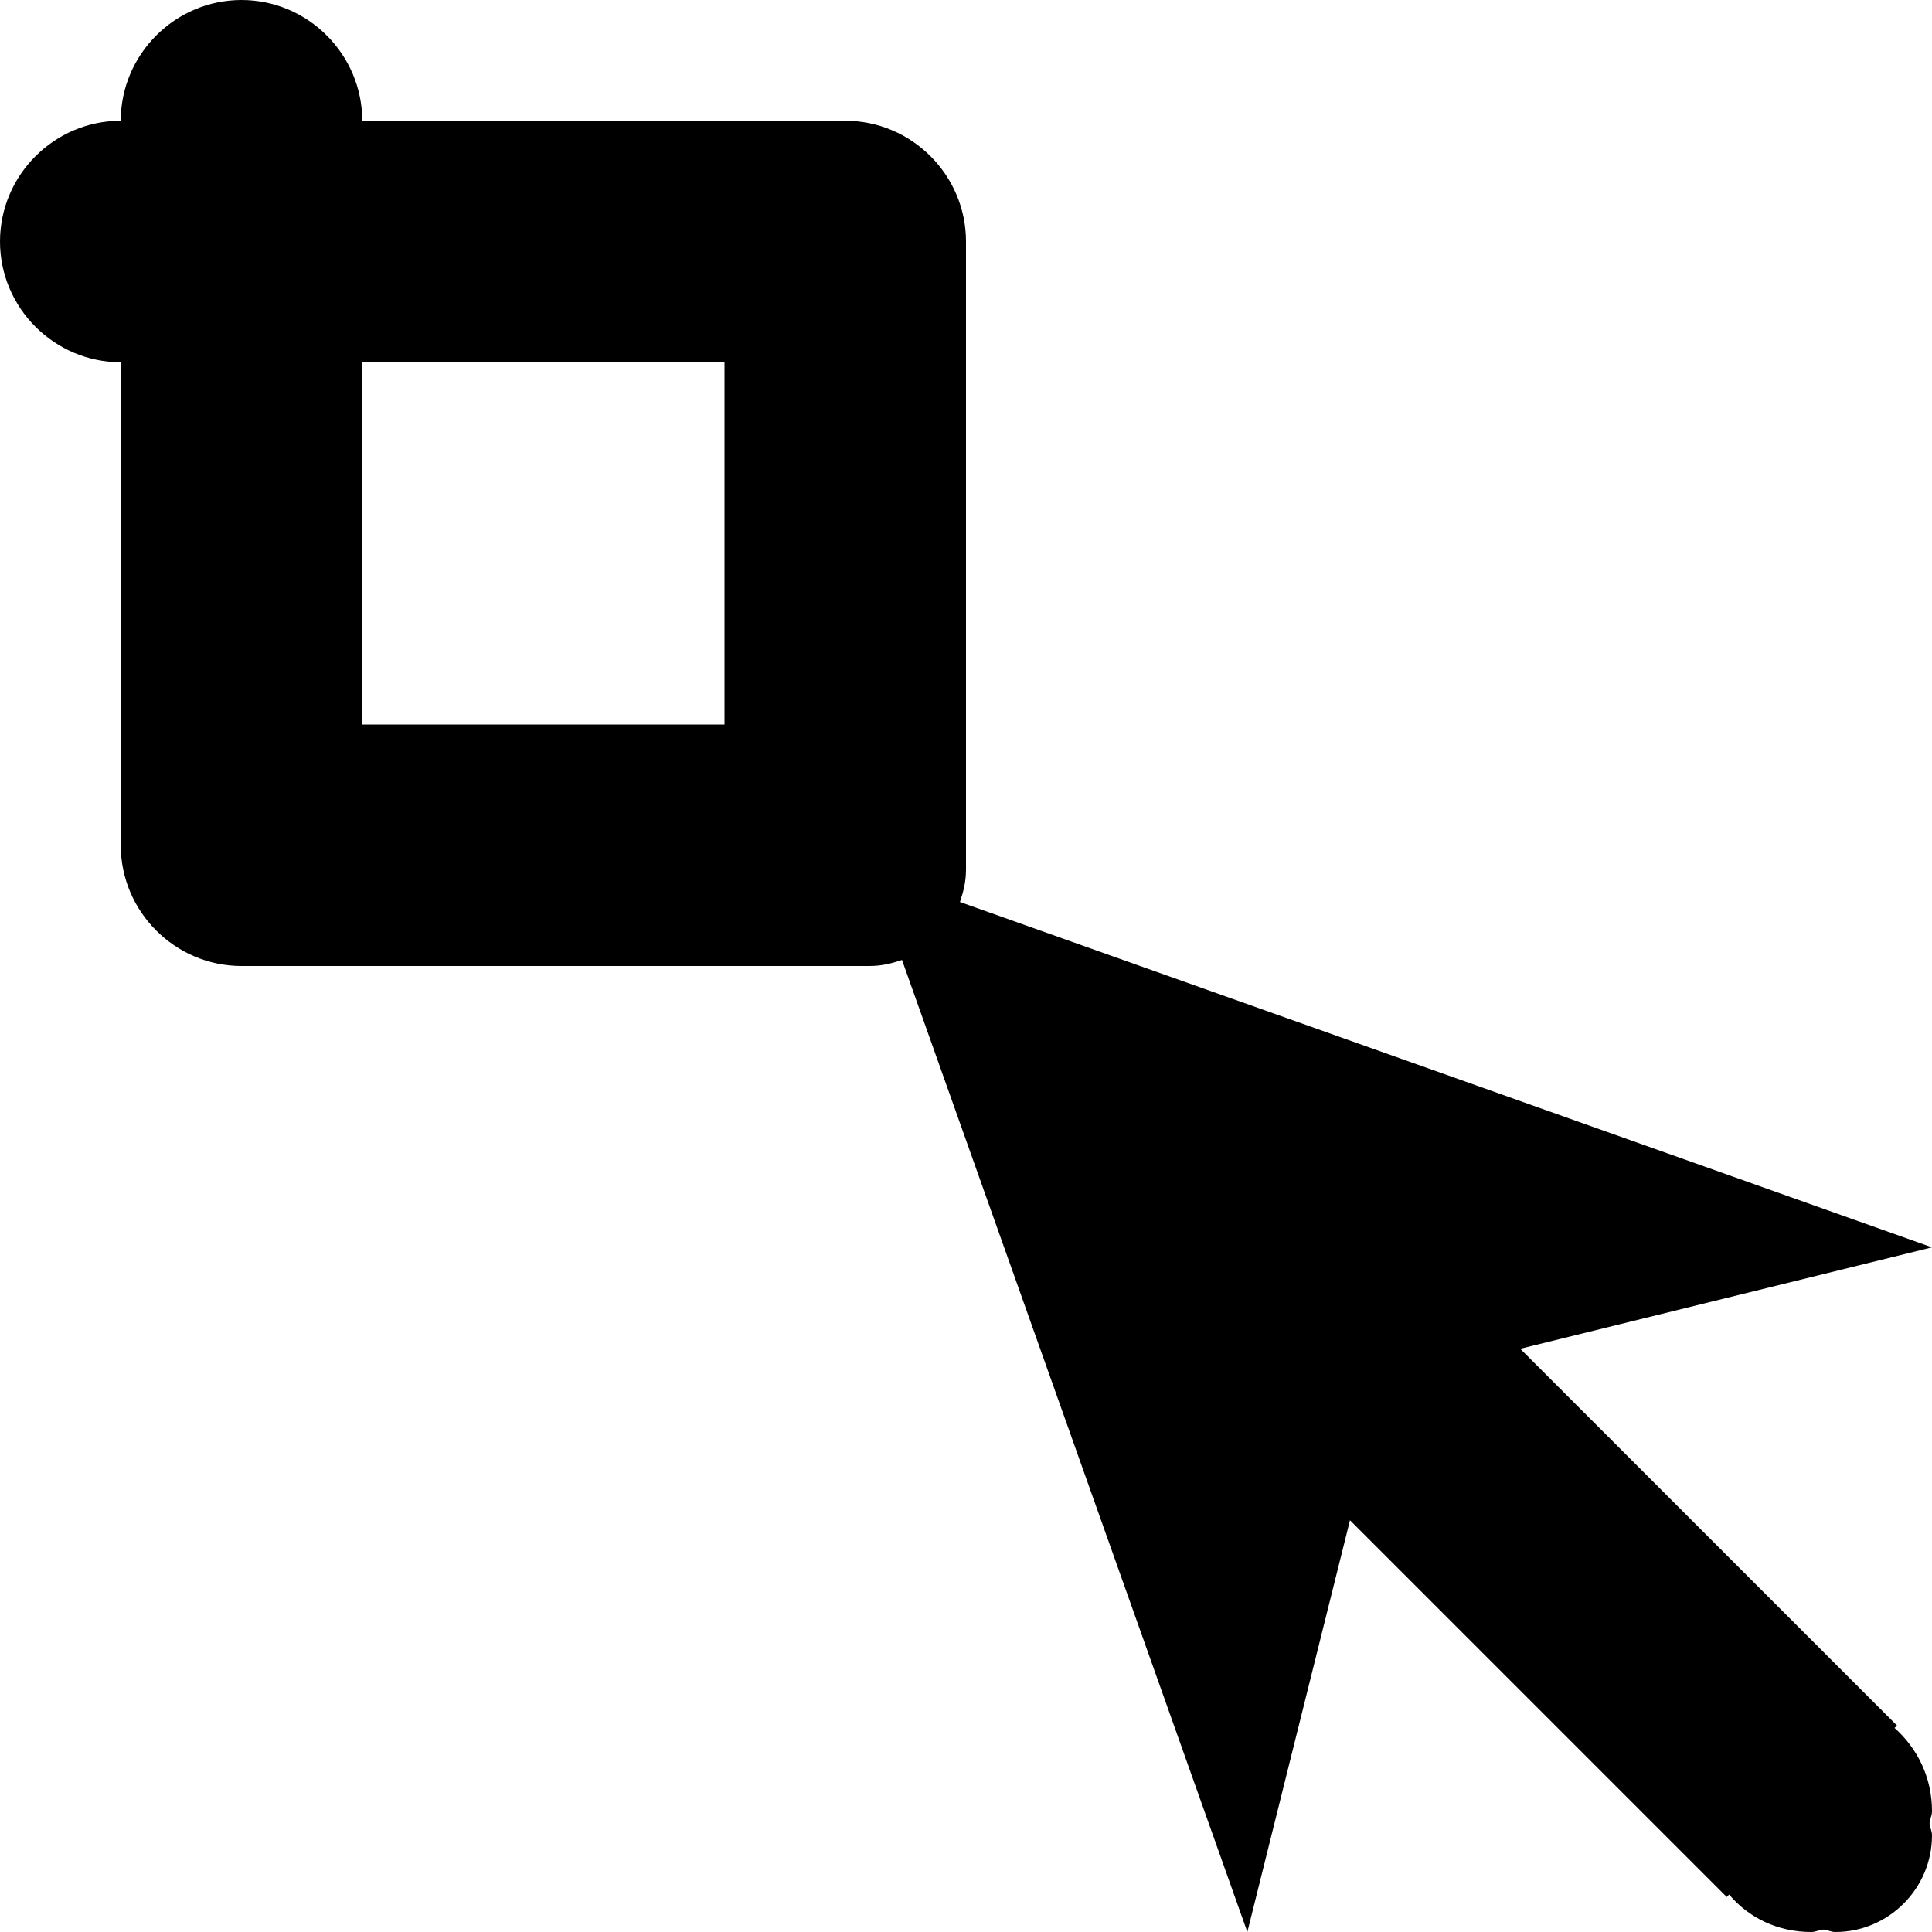
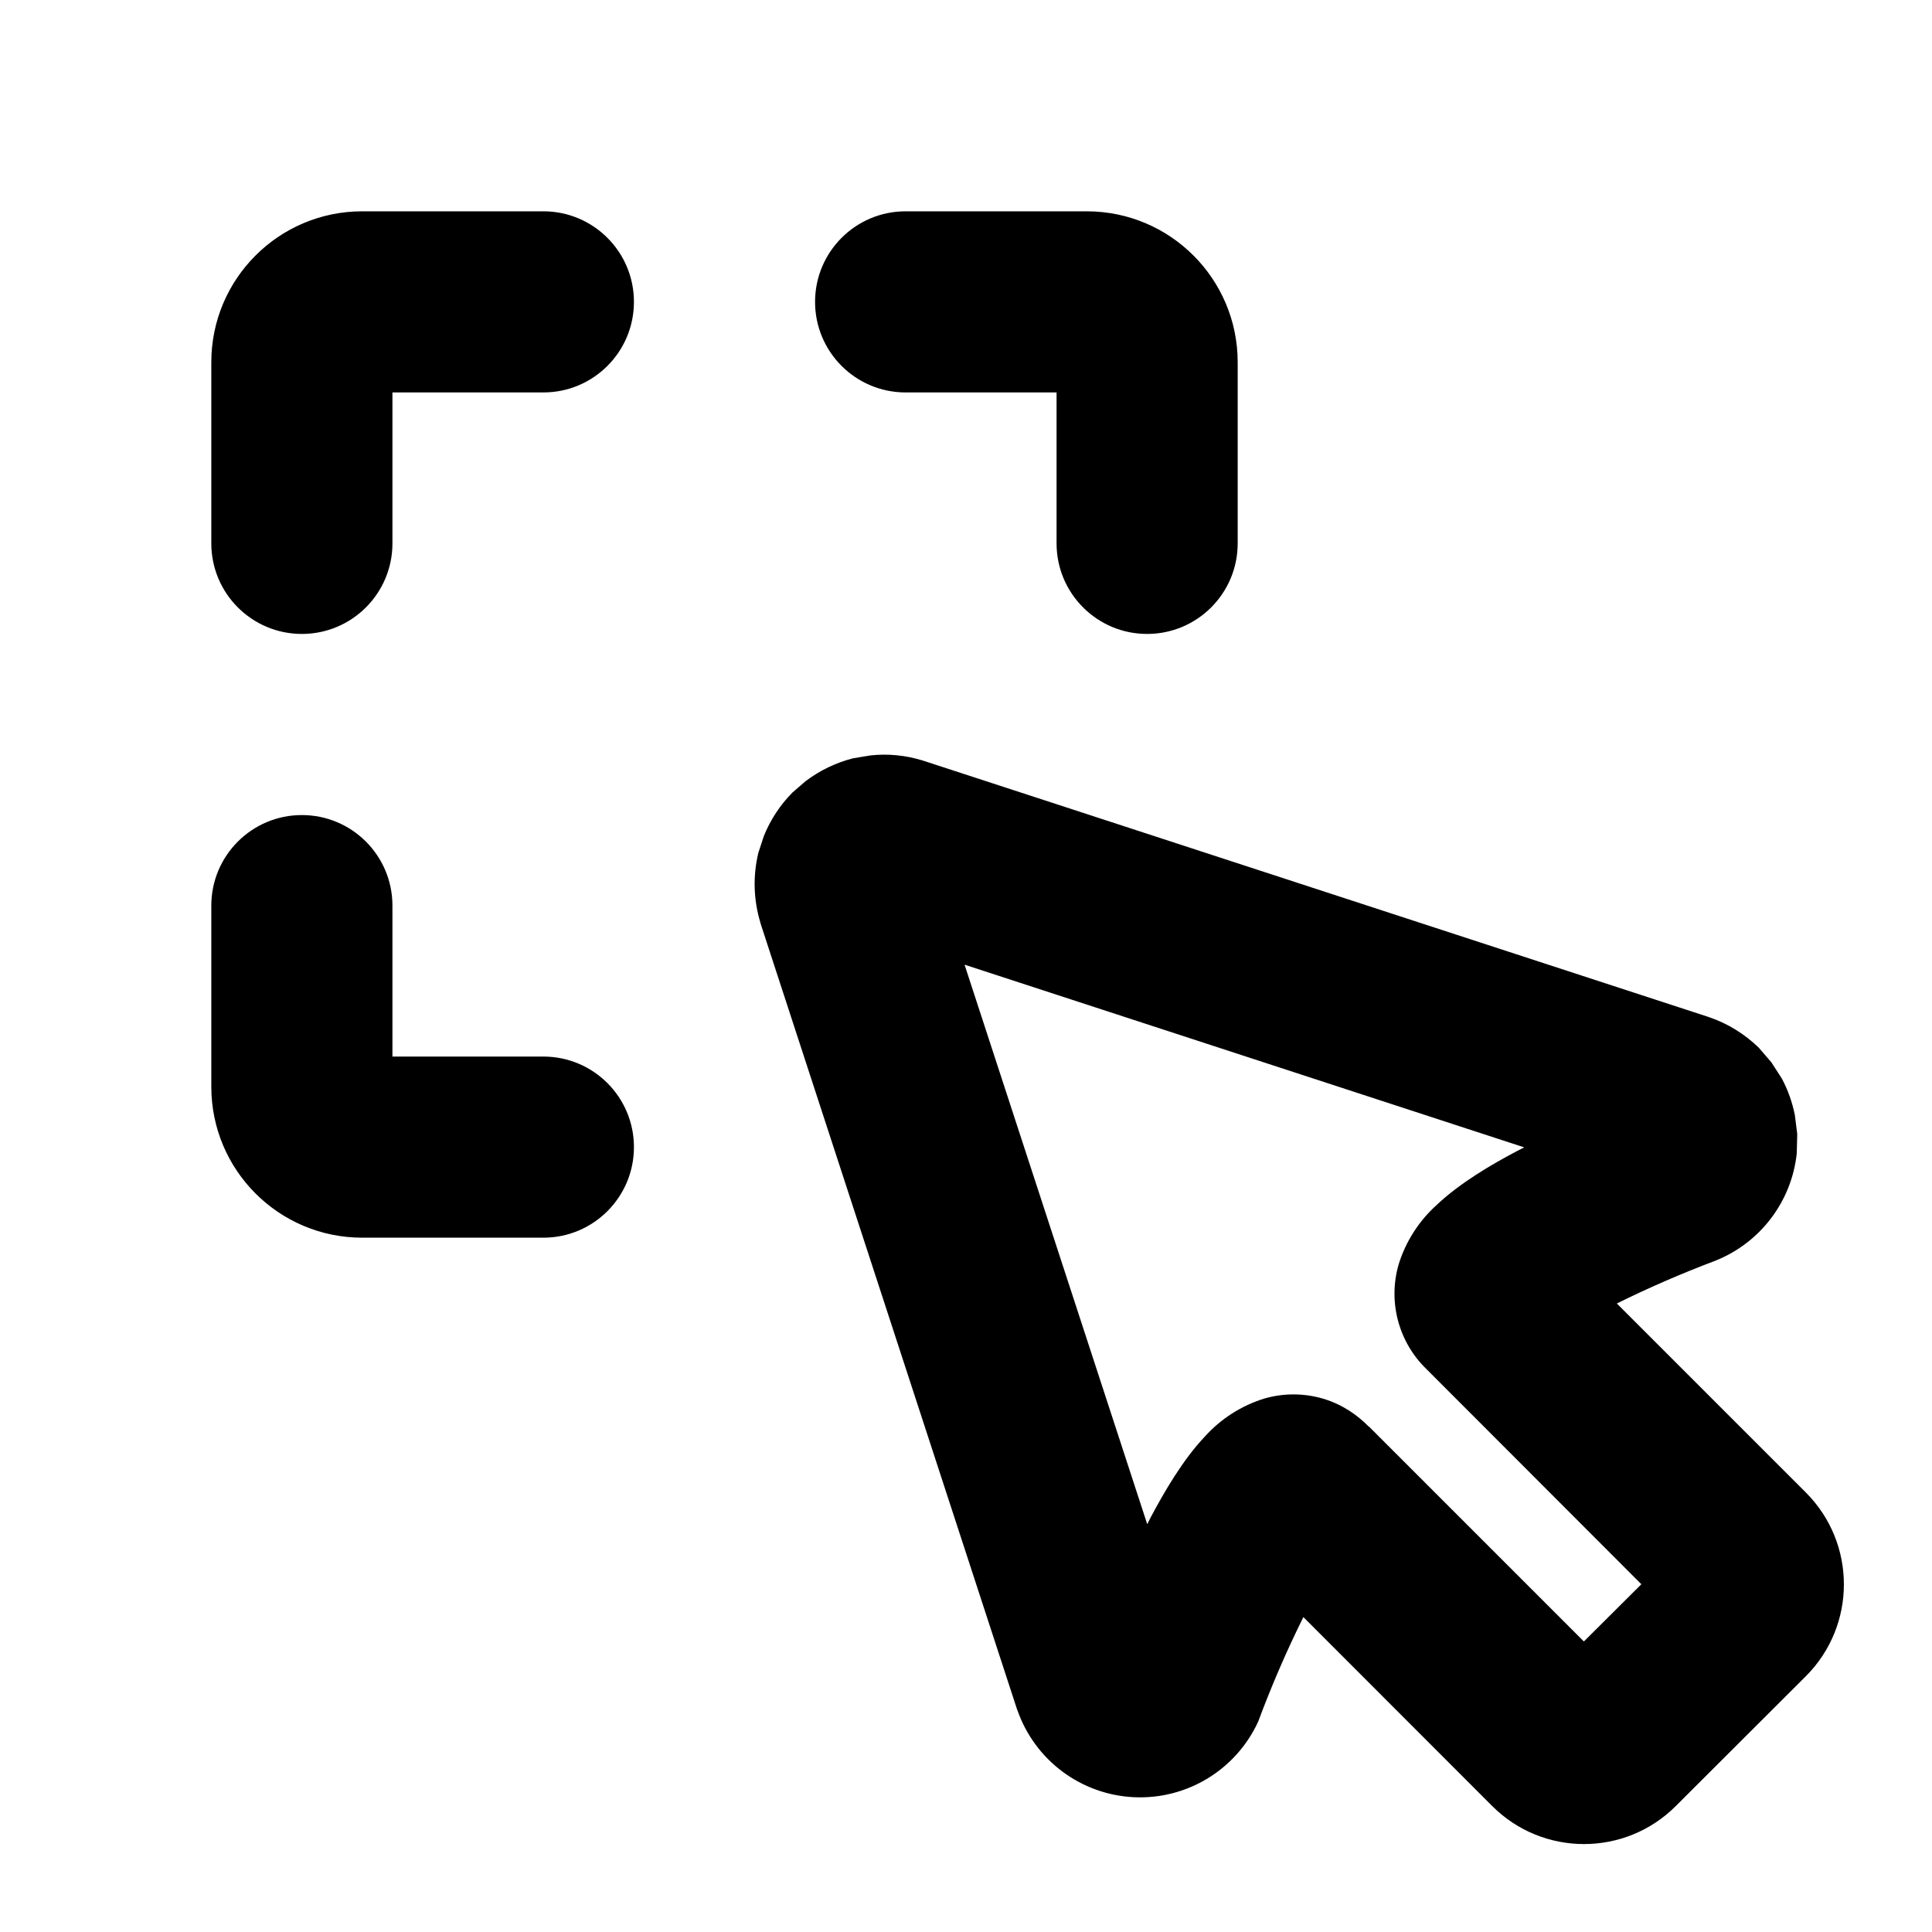
- <svg xmlns="http://www.w3.org/2000/svg" version="1.1" id="Layer_1" x="0px" y="0px" viewBox="0 0 16 16" enable-background="new 0 0 16 16" xml:space="preserve">
-   <g id="select_2_">
-     <g>
-       <path fill-rule="evenodd" clip-rule="evenodd" d="M16,15c0-0.28-0.12-0.52-0.31-0.69l0.02-0.02l-3.12-3.12L16,10.33L7.95,7.47    C7.98,7.38,8,7.3,8,7.2V2c0-0.55-0.45-1-1-1H3c0-0.55-0.45-1-1-1S1,0.45,1,1C0.45,1,0,1.45,0,2c0,0.55,0.45,1,1,1v4    c0,0.55,0.45,1,1,1h5.2c0.1,0,0.18-0.02,0.27-0.05L10.33,16l0.85-3.41l3.12,3.12l0.02-0.02C14.48,15.88,14.72,16,15,16    c0.04,0,0.07-0.02,0.1-0.02c0.03,0,0.06,0.02,0.1,0.02c0.44,0,0.8-0.36,0.8-0.8c0-0.04-0.02-0.07-0.02-0.1    C15.98,15.07,16,15.04,16,15z M6,6H3V3h3V6z" />
-     </g>
-   </g>
+ <svg xmlns="http://www.w3.org/2000/svg" viewBox="0 0 16 16">
+   <path d="M10.25 4.5a.75.75 0 0 1-1.5 0V3.25H7.5a.75.75 0 0 1 0-1.5H9A1.25 1.25 0 0 1 10.25 3zm-8.5 3a.75.75 0 0 1 1.5 0v1.25H4.5a.75.75 0 0 1 0 1.5H3A1.25 1.25 0 0 1 1.75 9zm0-3V3A1.25 1.25 0 0 1 3 1.75h1.5a.75.75 0 0 1 0 1.5H3.25V4.5a.75.75 0 0 1-1.5 0m5.459 1.756c.145-.016.292-.001.432.042l.012.004 6.496 2.12.011.004c.152.052.29.139.405.25l.105.122.087.135q.075.142.107.3l.02.159-.004.16a1.08 1.08 0 0 1-.68.891 9 9 0 0 0-.81.352l1.566 1.566a1.076 1.076 0 0 1 0 1.52l-1.078 1.076a1.075 1.075 0 0 1-1.52 0l-1.564-1.565a9 9 0 0 0-.374.865 1.076 1.076 0 0 1-1.995-.096l-.004-.01L6.3 7.652l-.003-.012a1.1 1.1 0 0 1-.017-.576l.045-.138c.054-.135.135-.259.238-.363l.11-.095q.178-.133.391-.188zm2.292 6.367.028-.056c.114-.214.267-.478.449-.67a1.1 1.1 0 0 1 .493-.315.87.87 0 0 1 .489.002c.16.048.283.137.375.23h.002l1.78 1.78.476-.474-1.78-1.782a.87.87 0 0 1-.23-.867 1.1 1.1 0 0 1 .315-.492c.192-.182.455-.336.67-.449l.055-.028-4.635-1.513z" />
</svg>
